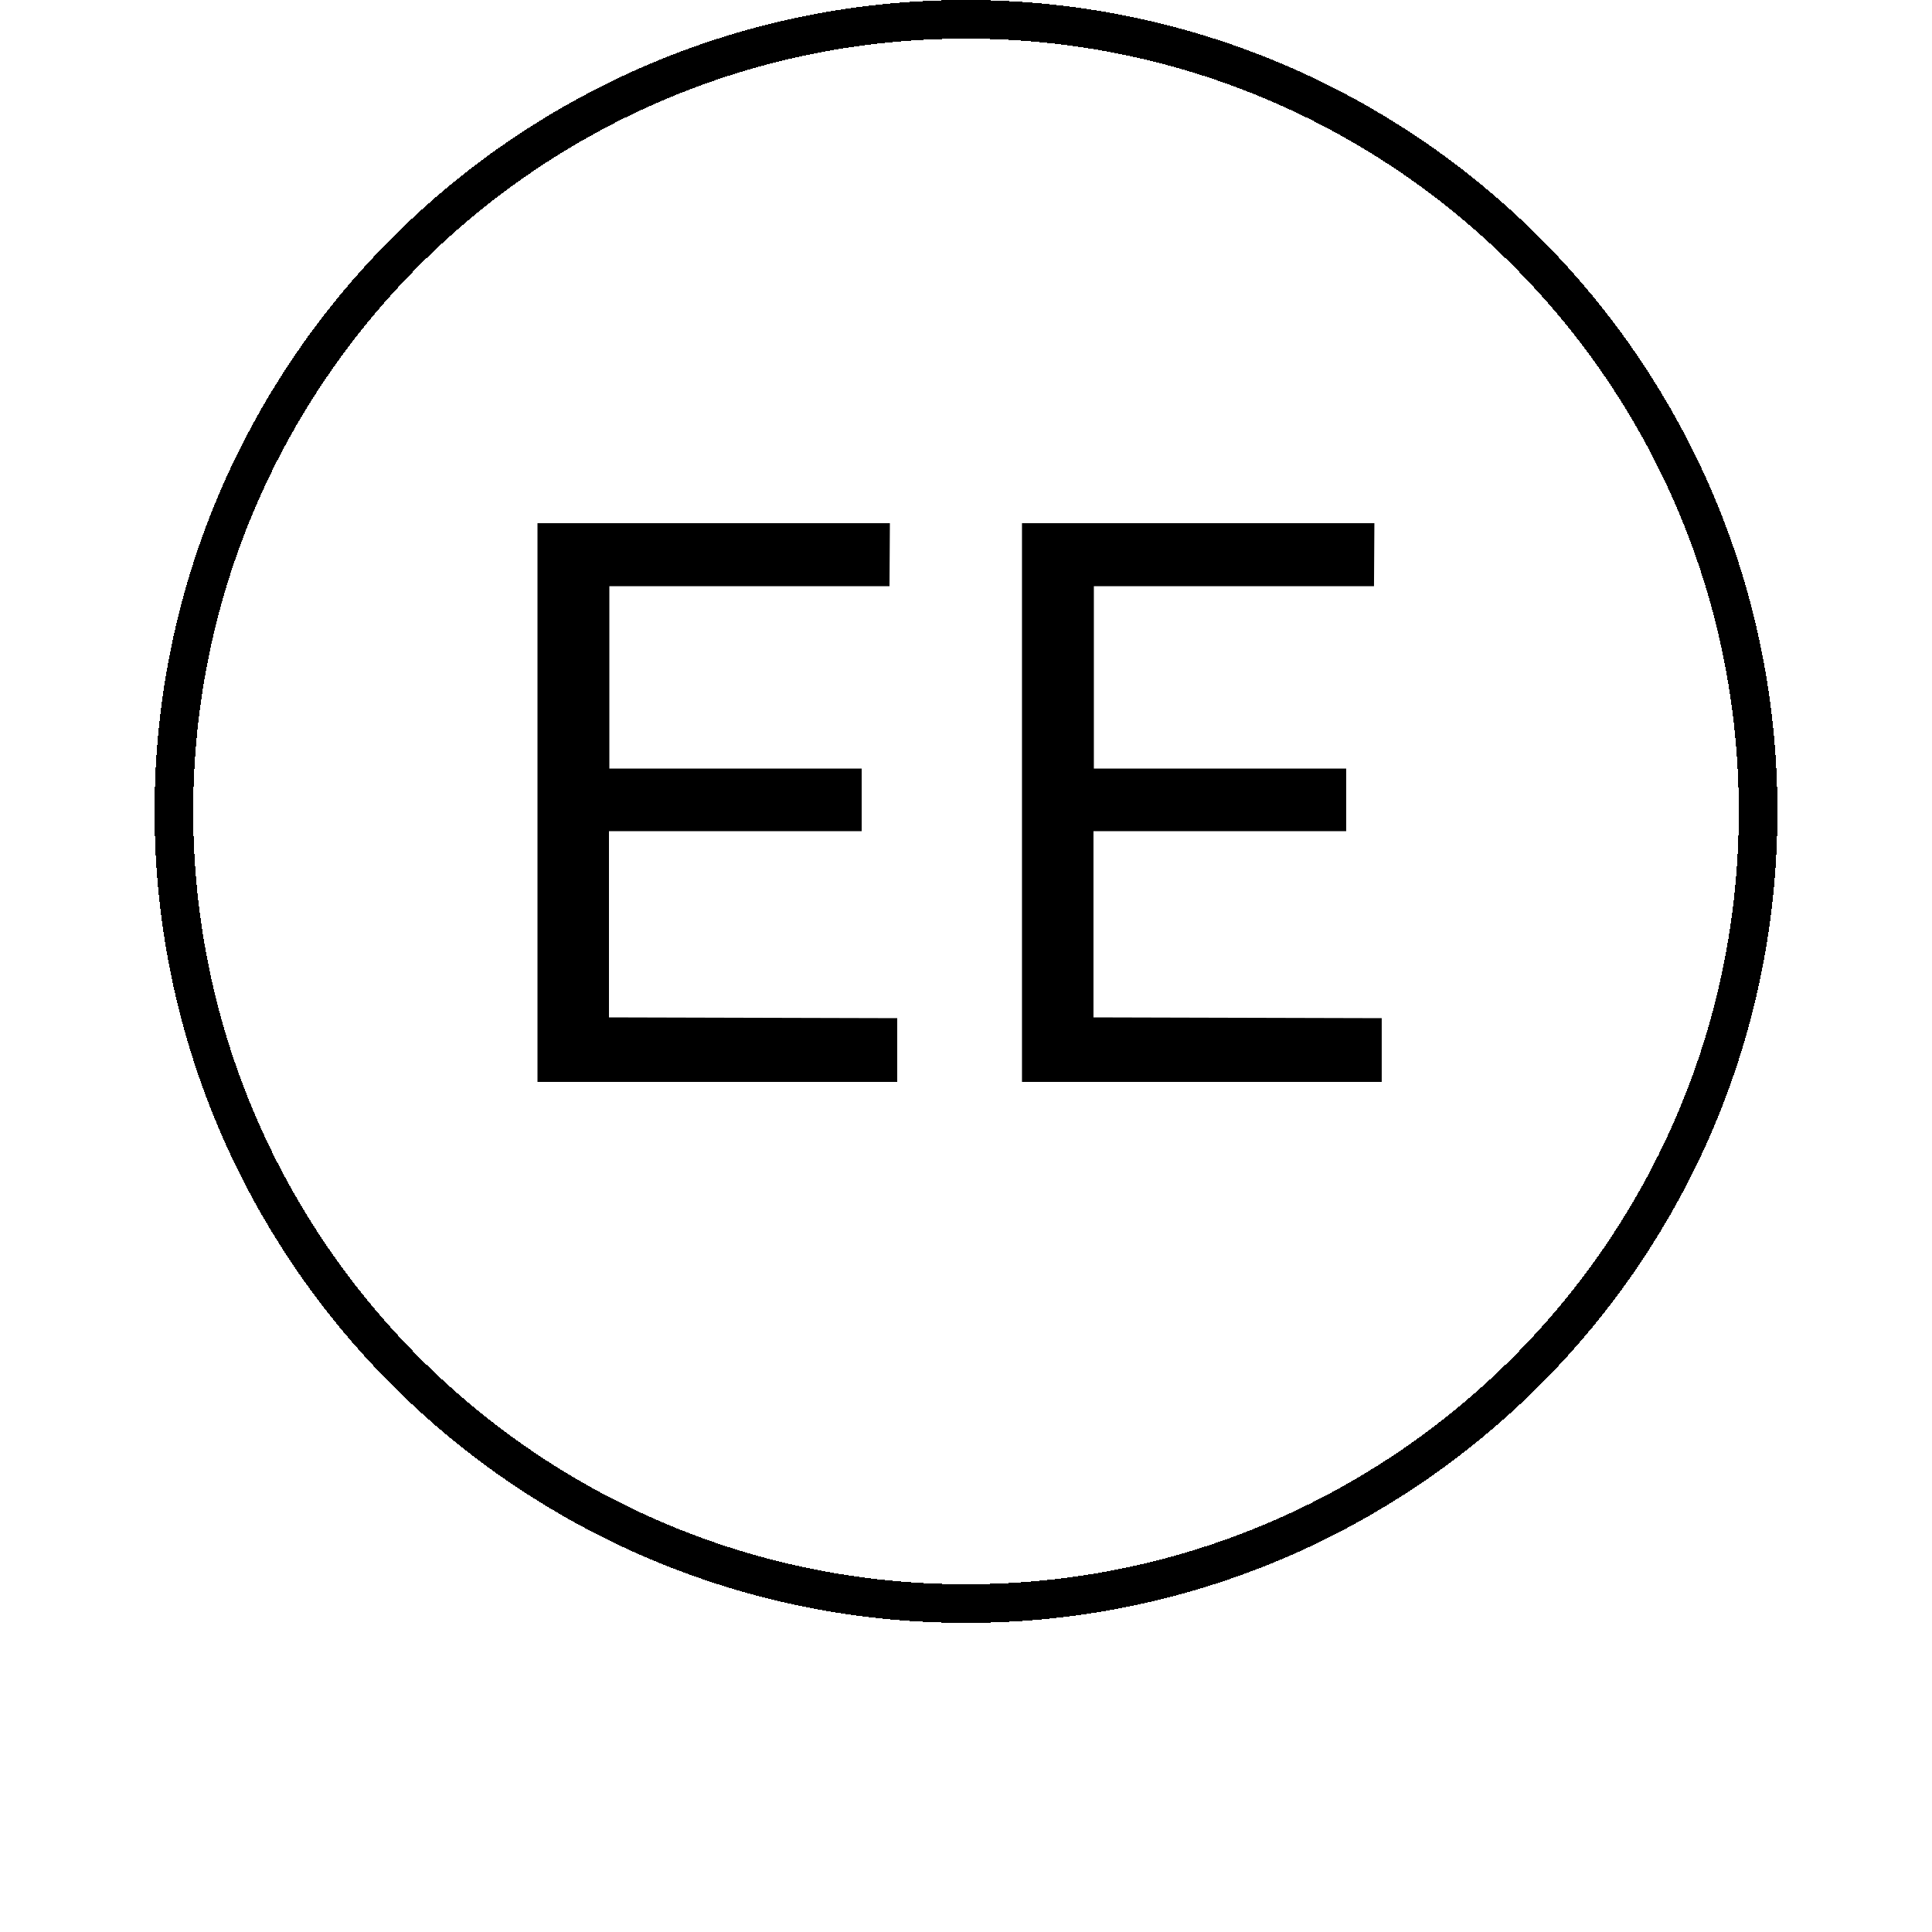
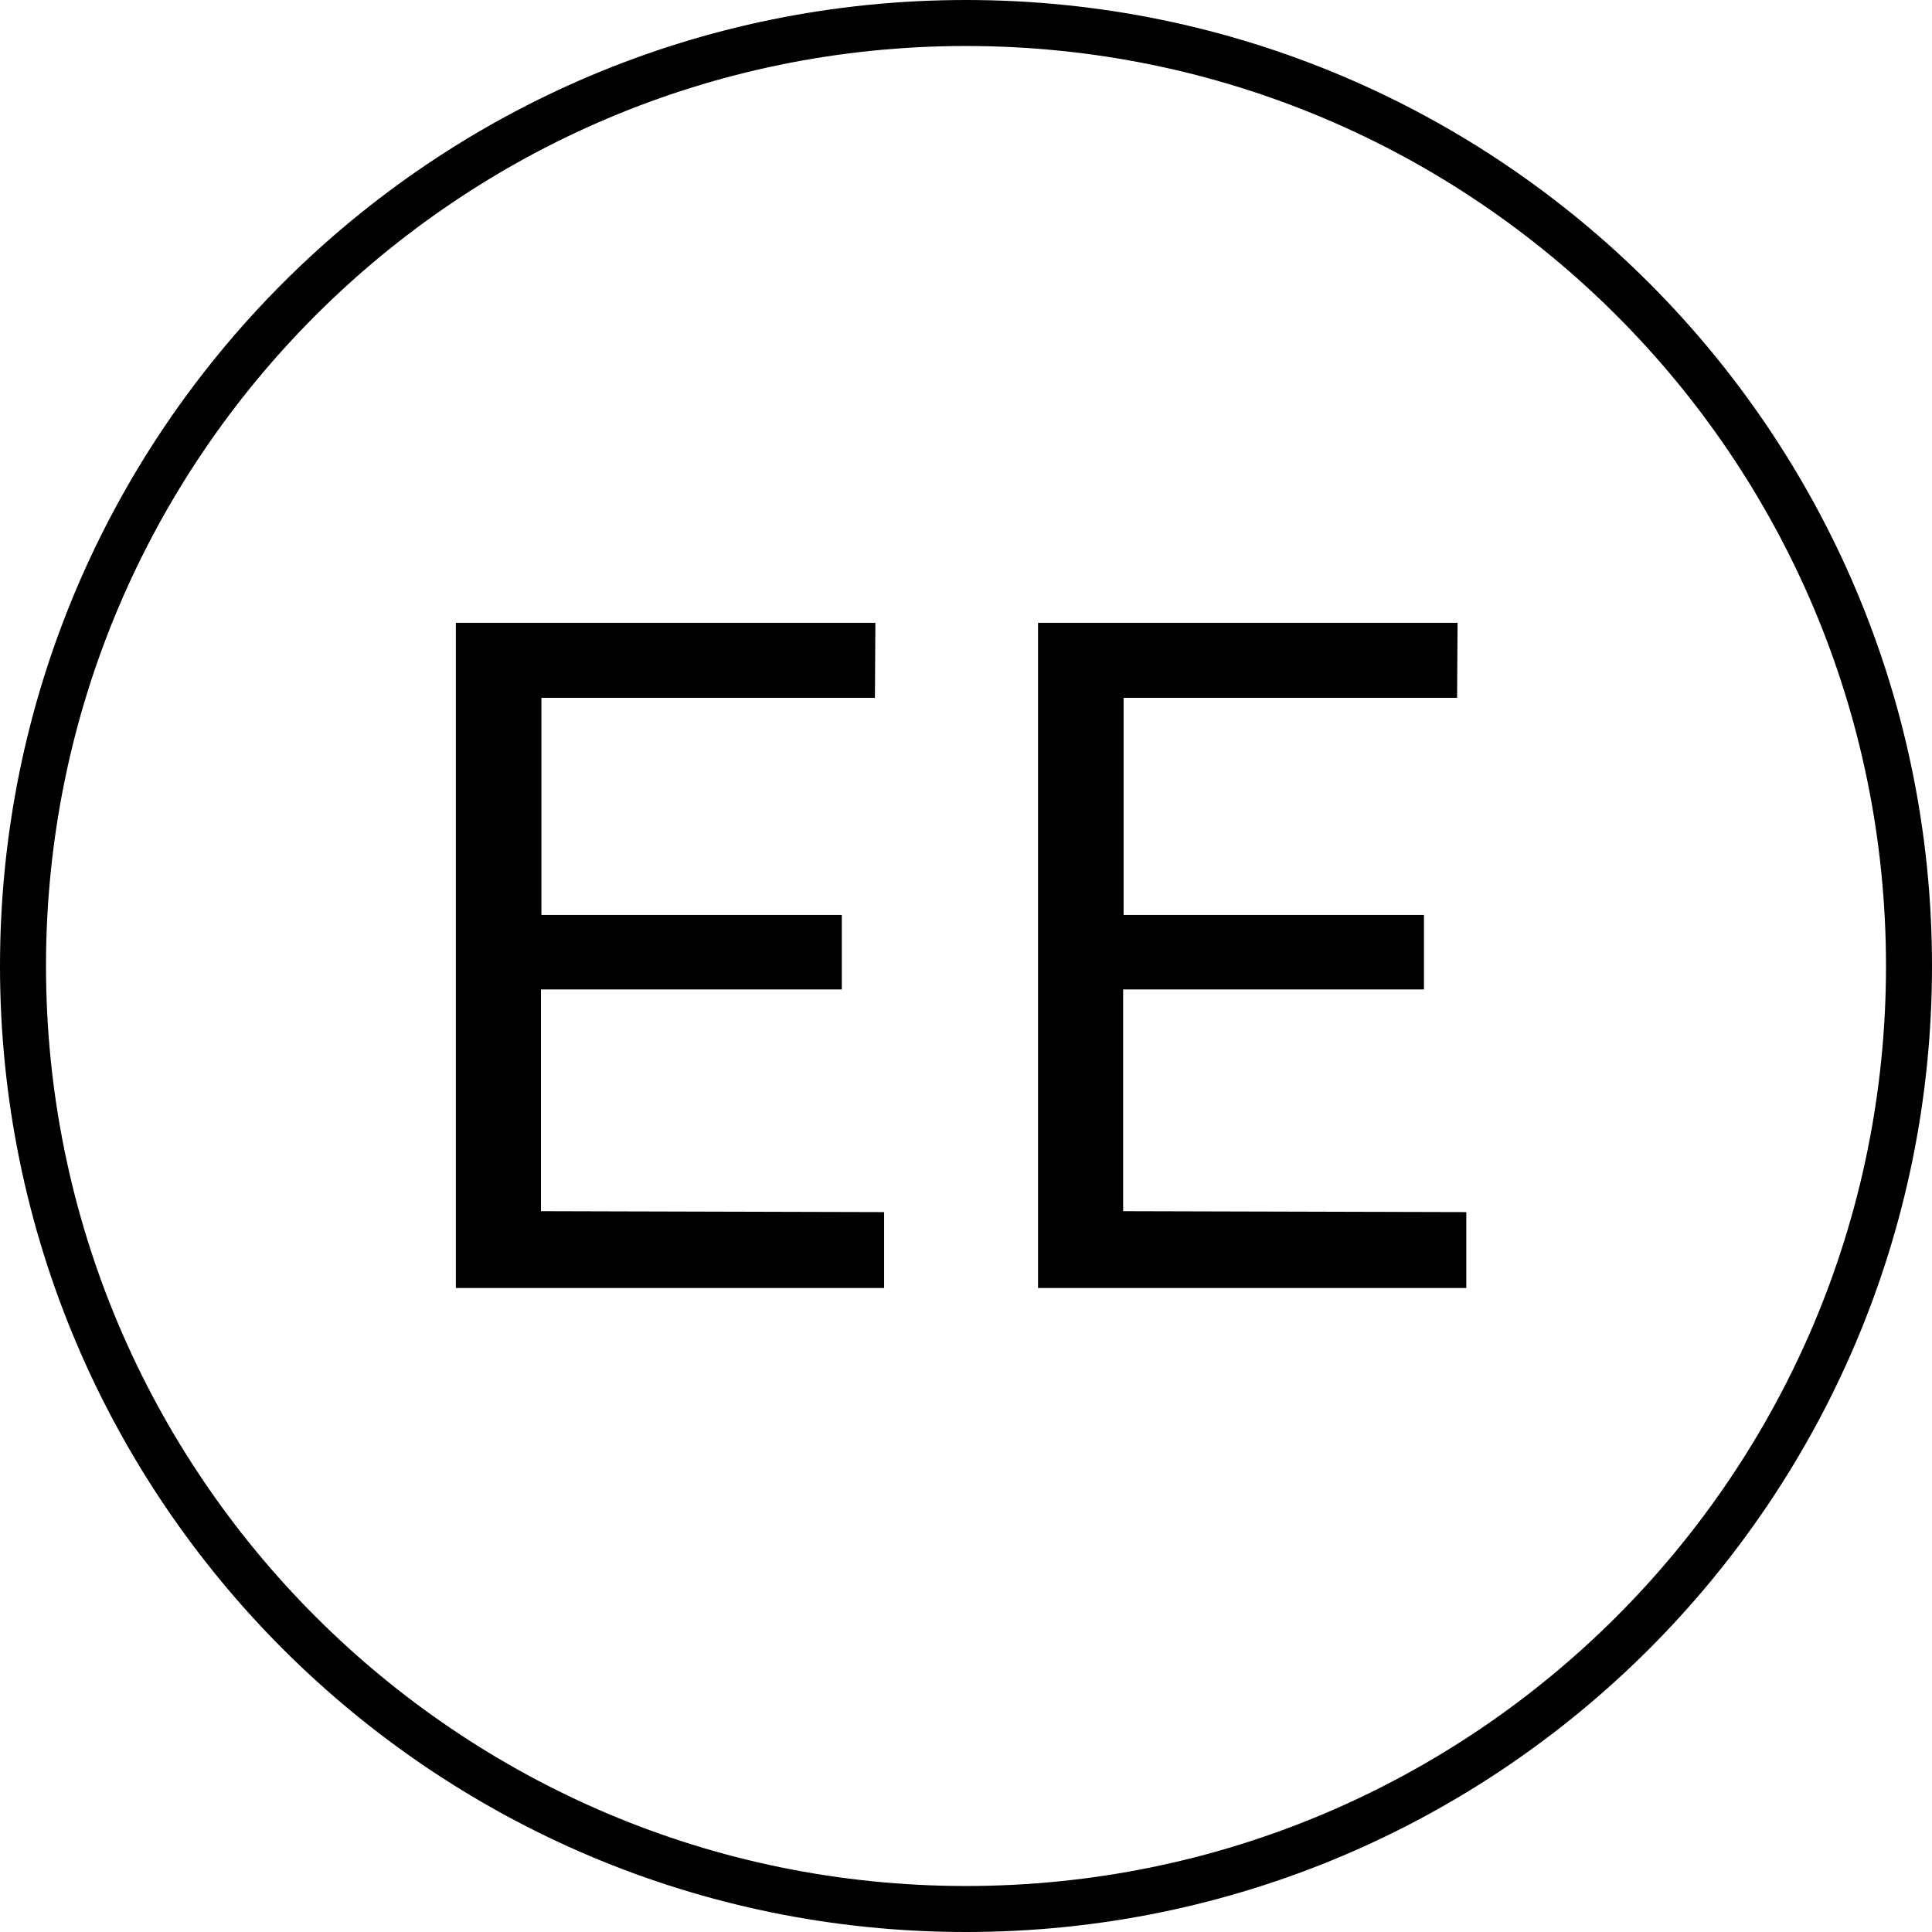
- <svg xmlns="http://www.w3.org/2000/svg" width="50" height="50" viewBox="0 0 50 50" fill="none">
-   <path d="M13.91 28V13.54H23.03L23.02 15.17H15.77V19.89H22.3V21.51H15.76V26.33L23.22 26.35V28H13.91ZM26.449 28V13.54H35.569L35.559 15.17H28.309V19.89H34.839V21.51H28.299V26.33L35.759 26.35V28H26.449Z" fill="currentColor" />
-   <circle cx="25" cy="21" r="20.5" stroke="currentColor" shape-rendering="crispEdges" />
+ <svg xmlns="http://www.w3.org/2000/svg" width="42" height="42" viewBox="0 0 42 42" fill="none">
+   <path d="M9.91 28V13.54H19.03L19.02 15.17H11.77V19.89H18.3V21.51H11.76V26.33L19.22 26.35V28H9.91ZM22.566 28V13.54H31.686L31.676 15.17H24.426V19.89H30.956V21.51H24.416V26.33L31.876 26.35V28H22.566Z" fill="currentColor" />
+   <circle cx="21" cy="21" r="20.5" stroke="currentColor" />
</svg>
